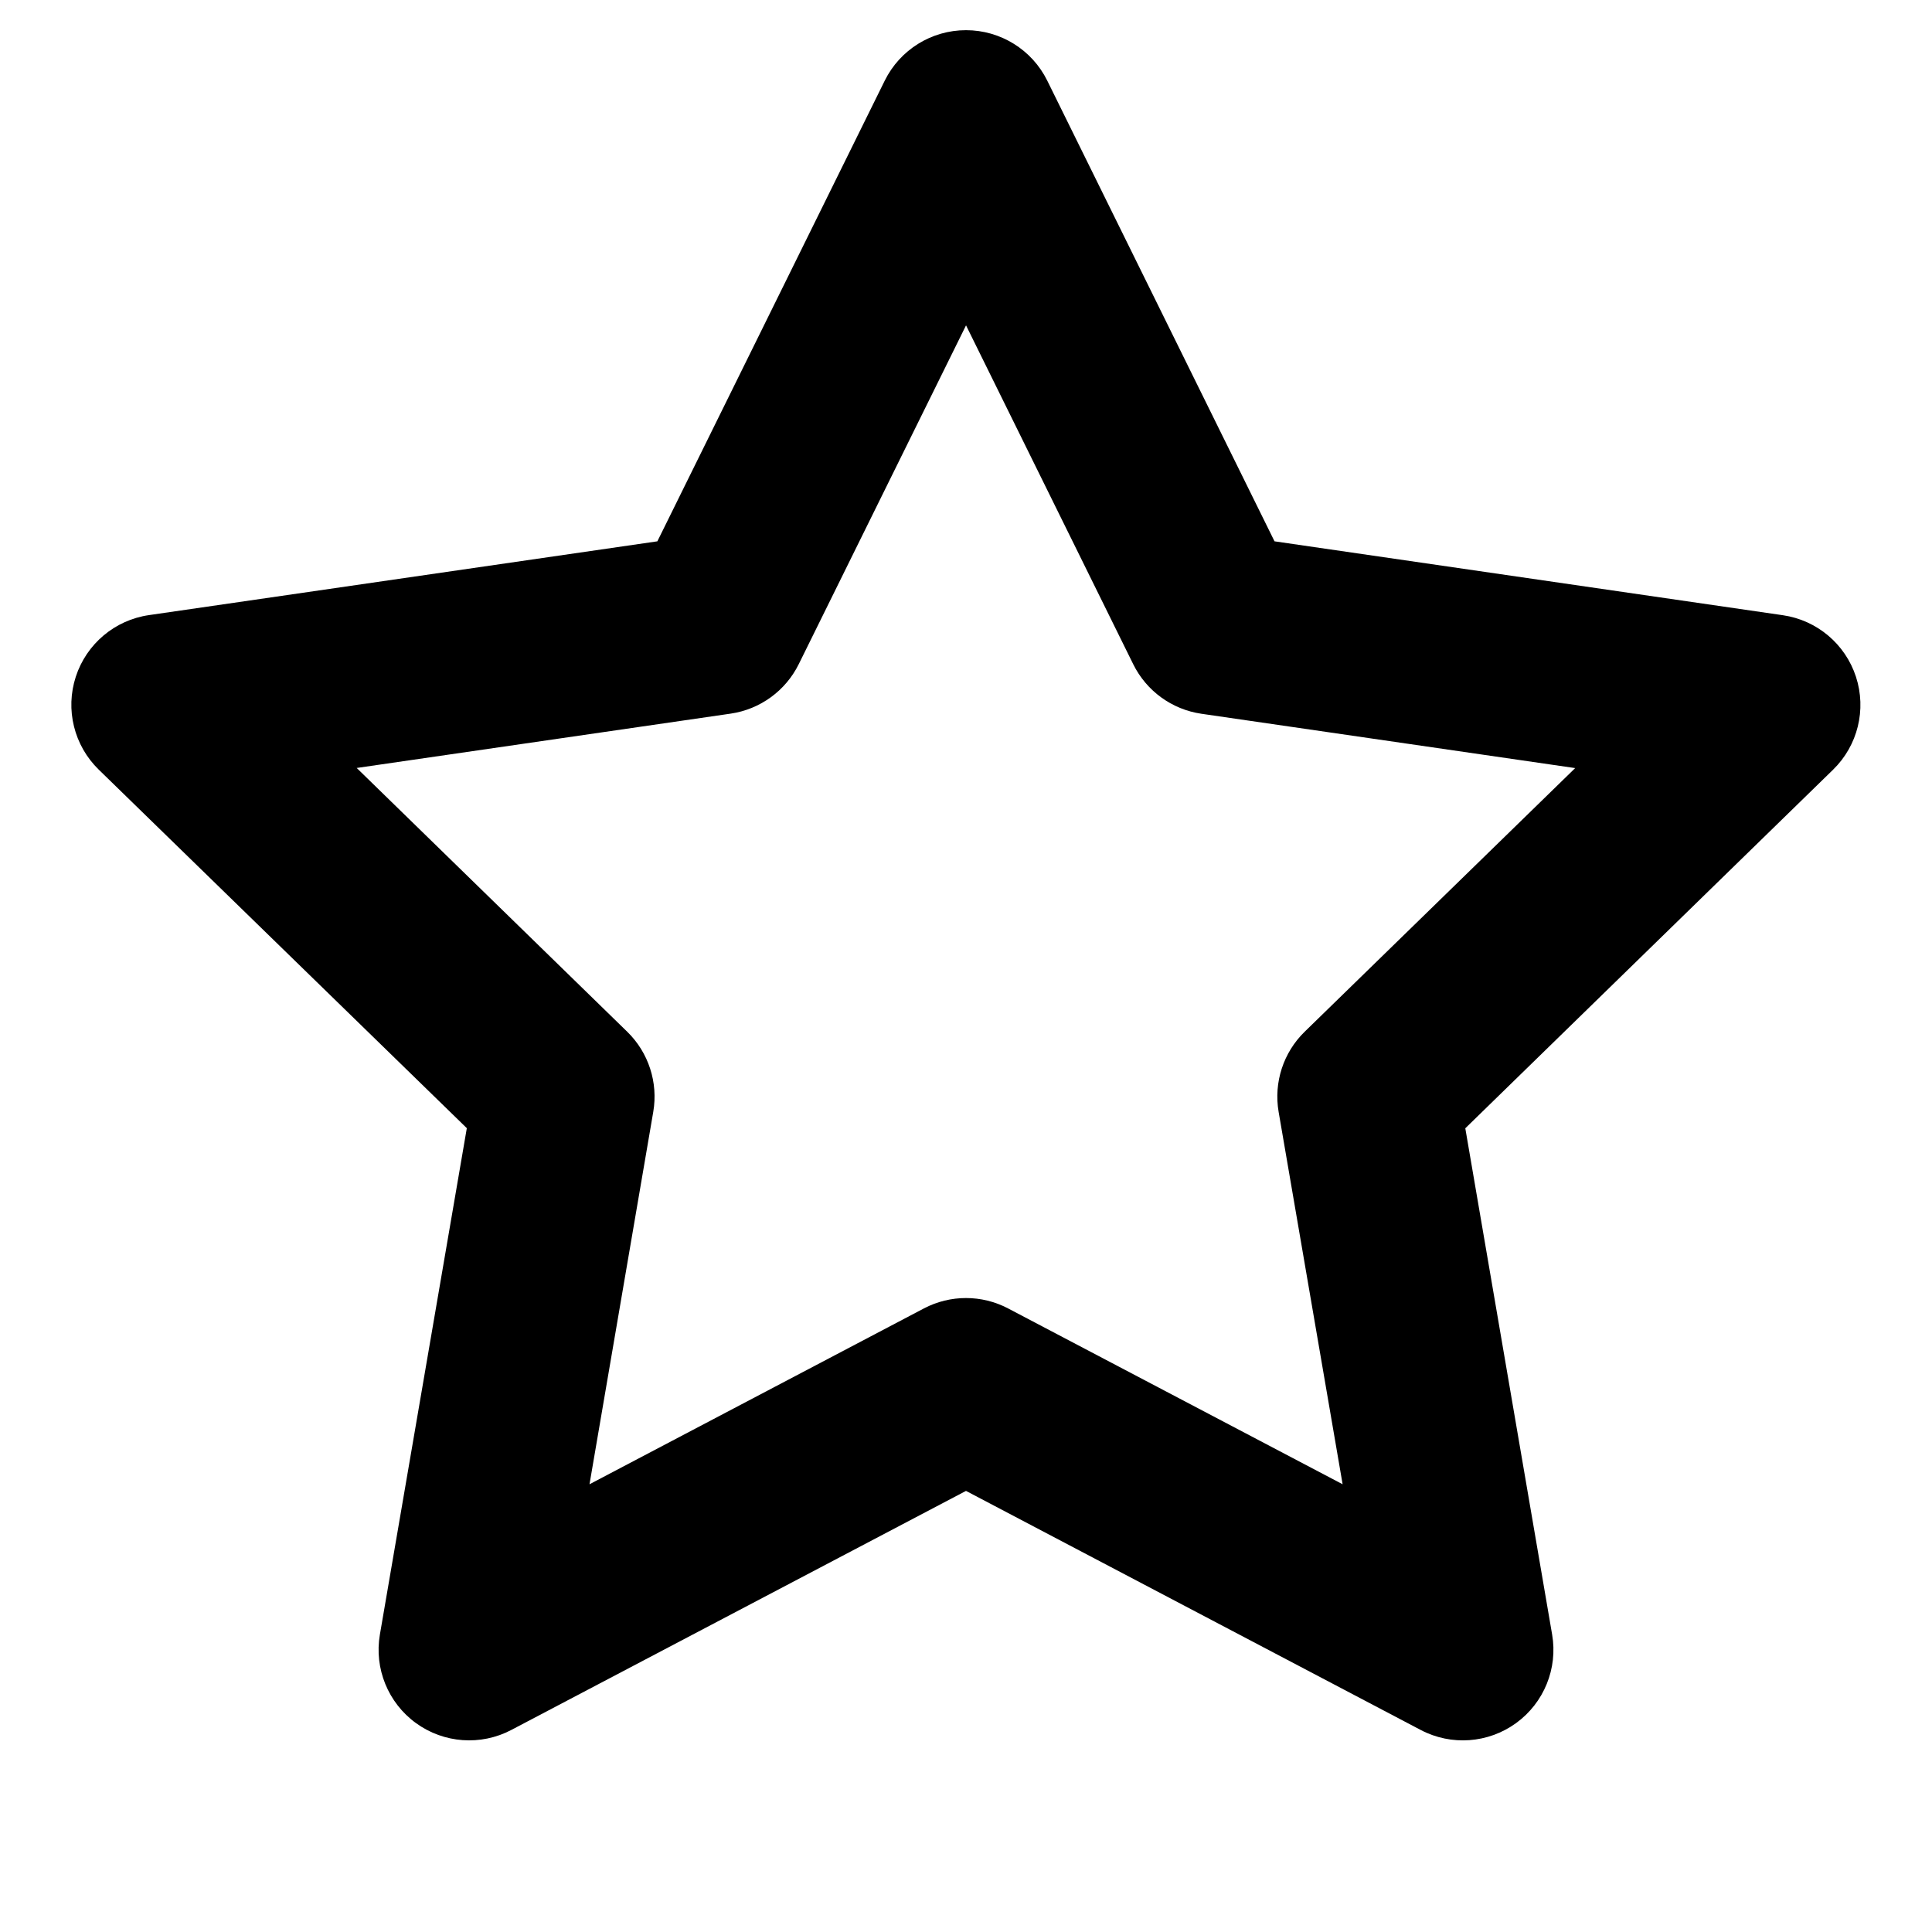
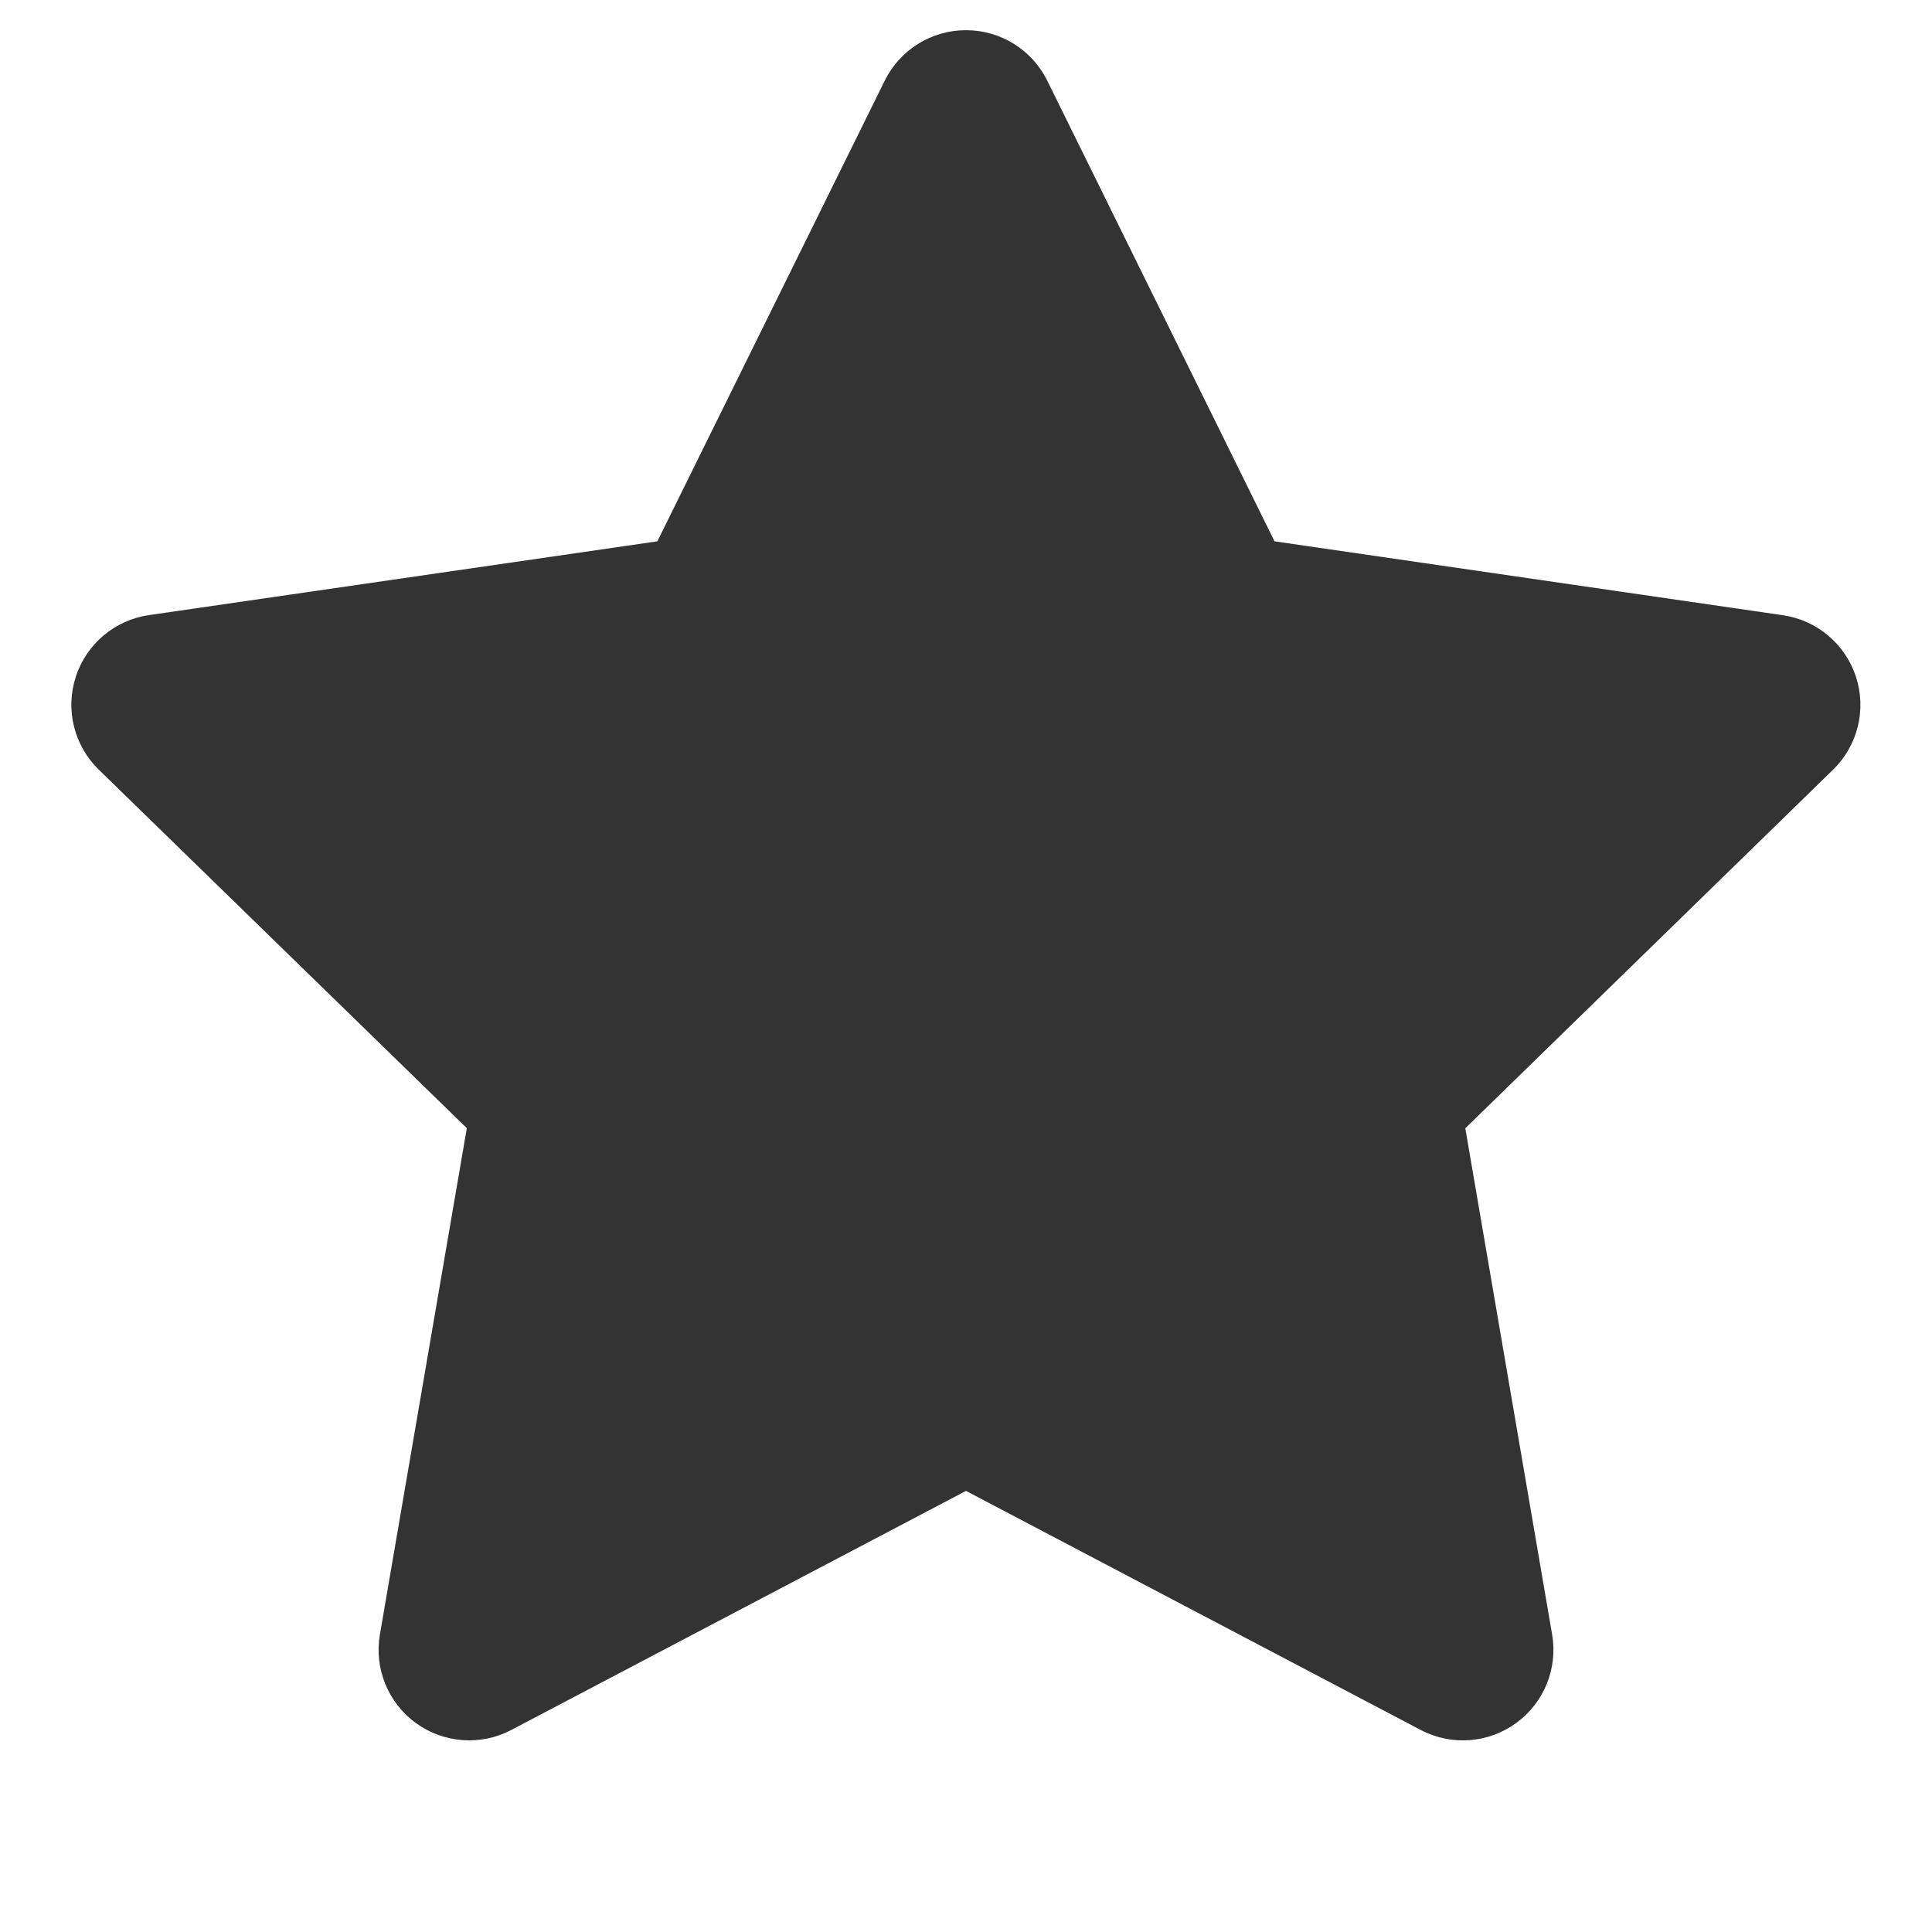
- <svg xmlns="http://www.w3.org/2000/svg" width="16" height="16" fill="none">
-   <path fill-rule="evenodd" clip-rule="evenodd" d="M8 .25a.75.75 0 01.673.418l1.882 3.815 4.21.612a.75.75 0 01.416 1.279l-3.046 2.97.719 4.192a.75.75 0 01-1.088.791L8 12.347l-3.766 1.98a.75.75 0 01-1.088-.79l.72-4.194L.818 6.374a.75.75 0 01.416-1.28l4.21-.611L7.327.668A.75.75 0 018 .25zm0 2.445L6.615 5.5a.75.75 0 01-.564.41l-3.097.45 2.24 2.184a.75.75 0 01.216.664l-.528 3.084 2.769-1.456a.75.75 0 01.698 0l2.77 1.456-.53-3.084a.75.75 0 01.216-.664l2.24-2.183-3.096-.45a.75.75 0 01-.564-.41L8 2.694v.001z" fill="#000" />
+ <svg xmlns="http://www.w3.org/2000/svg" width="16" height="16" fill="#333">
+   <path fill-rule="evenodd" clip-rule="evenodd" d="M8 .25a.75.75 0 01.673.418l1.882 3.815 4.21.612a.75.75 0 01.416 1.279l-3.046 2.97.719 4.192a.75.75 0 01-1.088.791L8 12.347l-3.766 1.98a.75.75 0 01-1.088-.79l.72-4.194L.818 6.374a.75.75 0 01.416-1.28l4.21-.611L7.327.668A.75.75 0 018 .25z" />
</svg>
